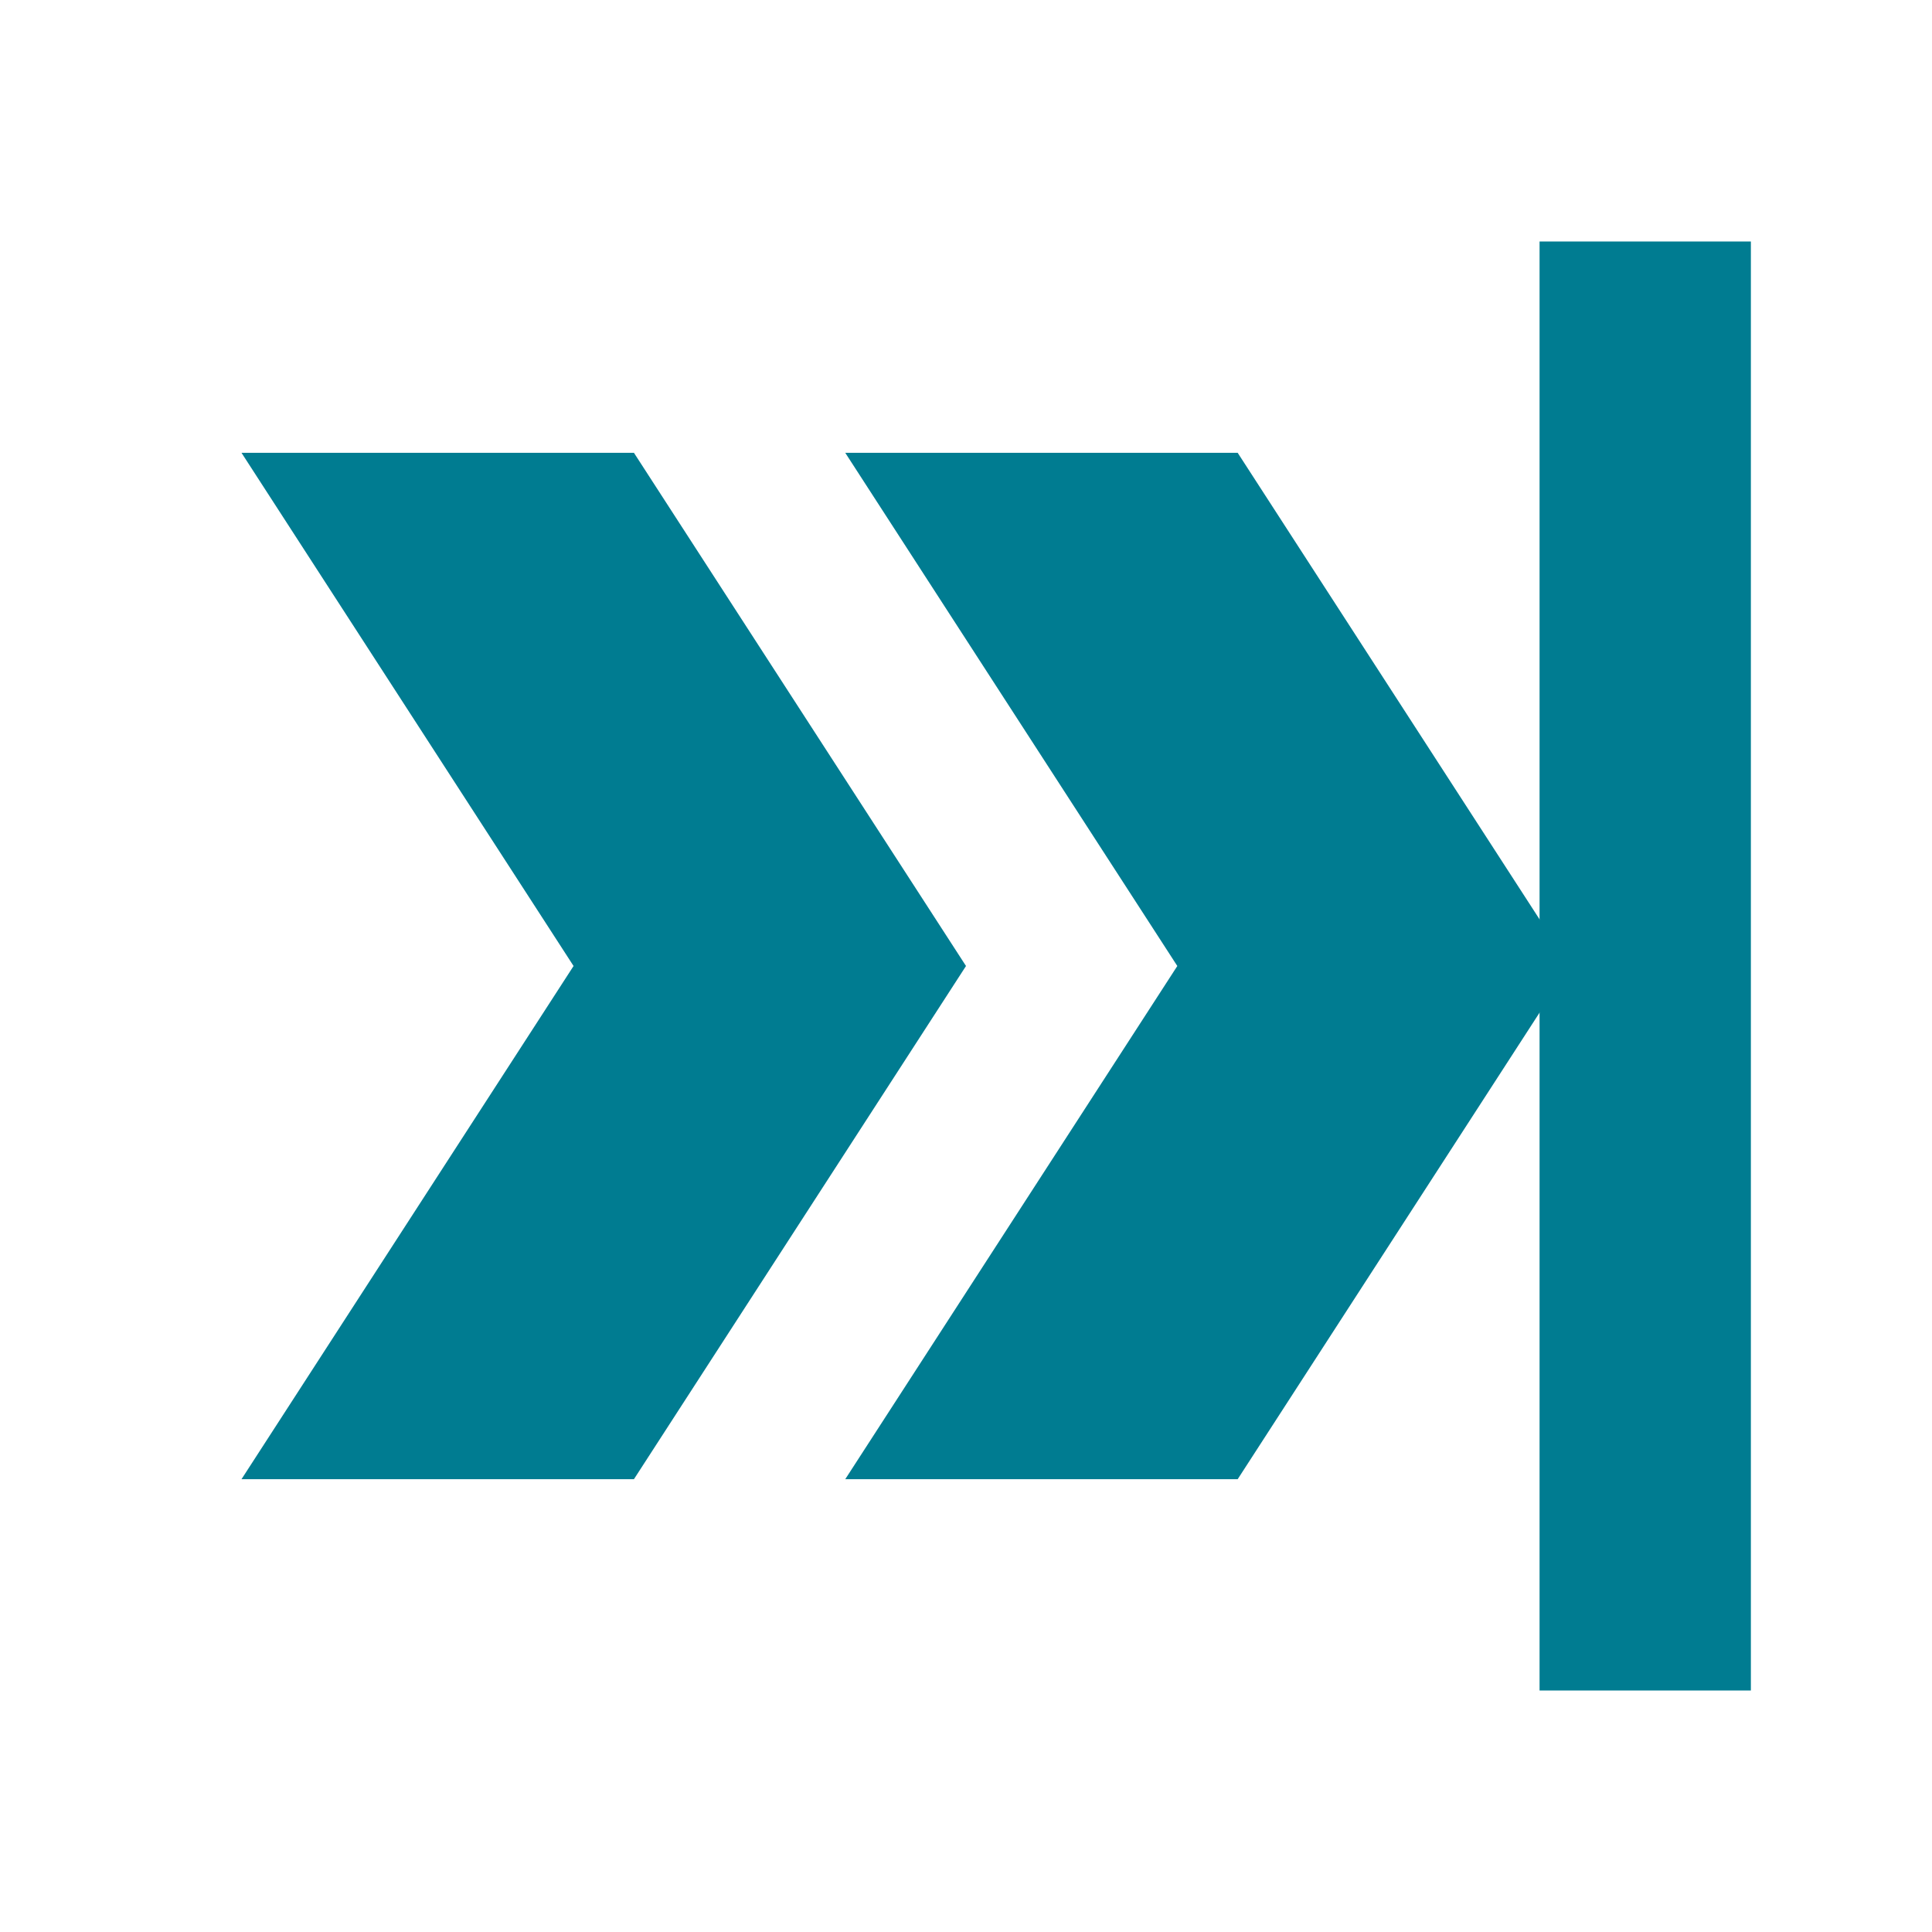
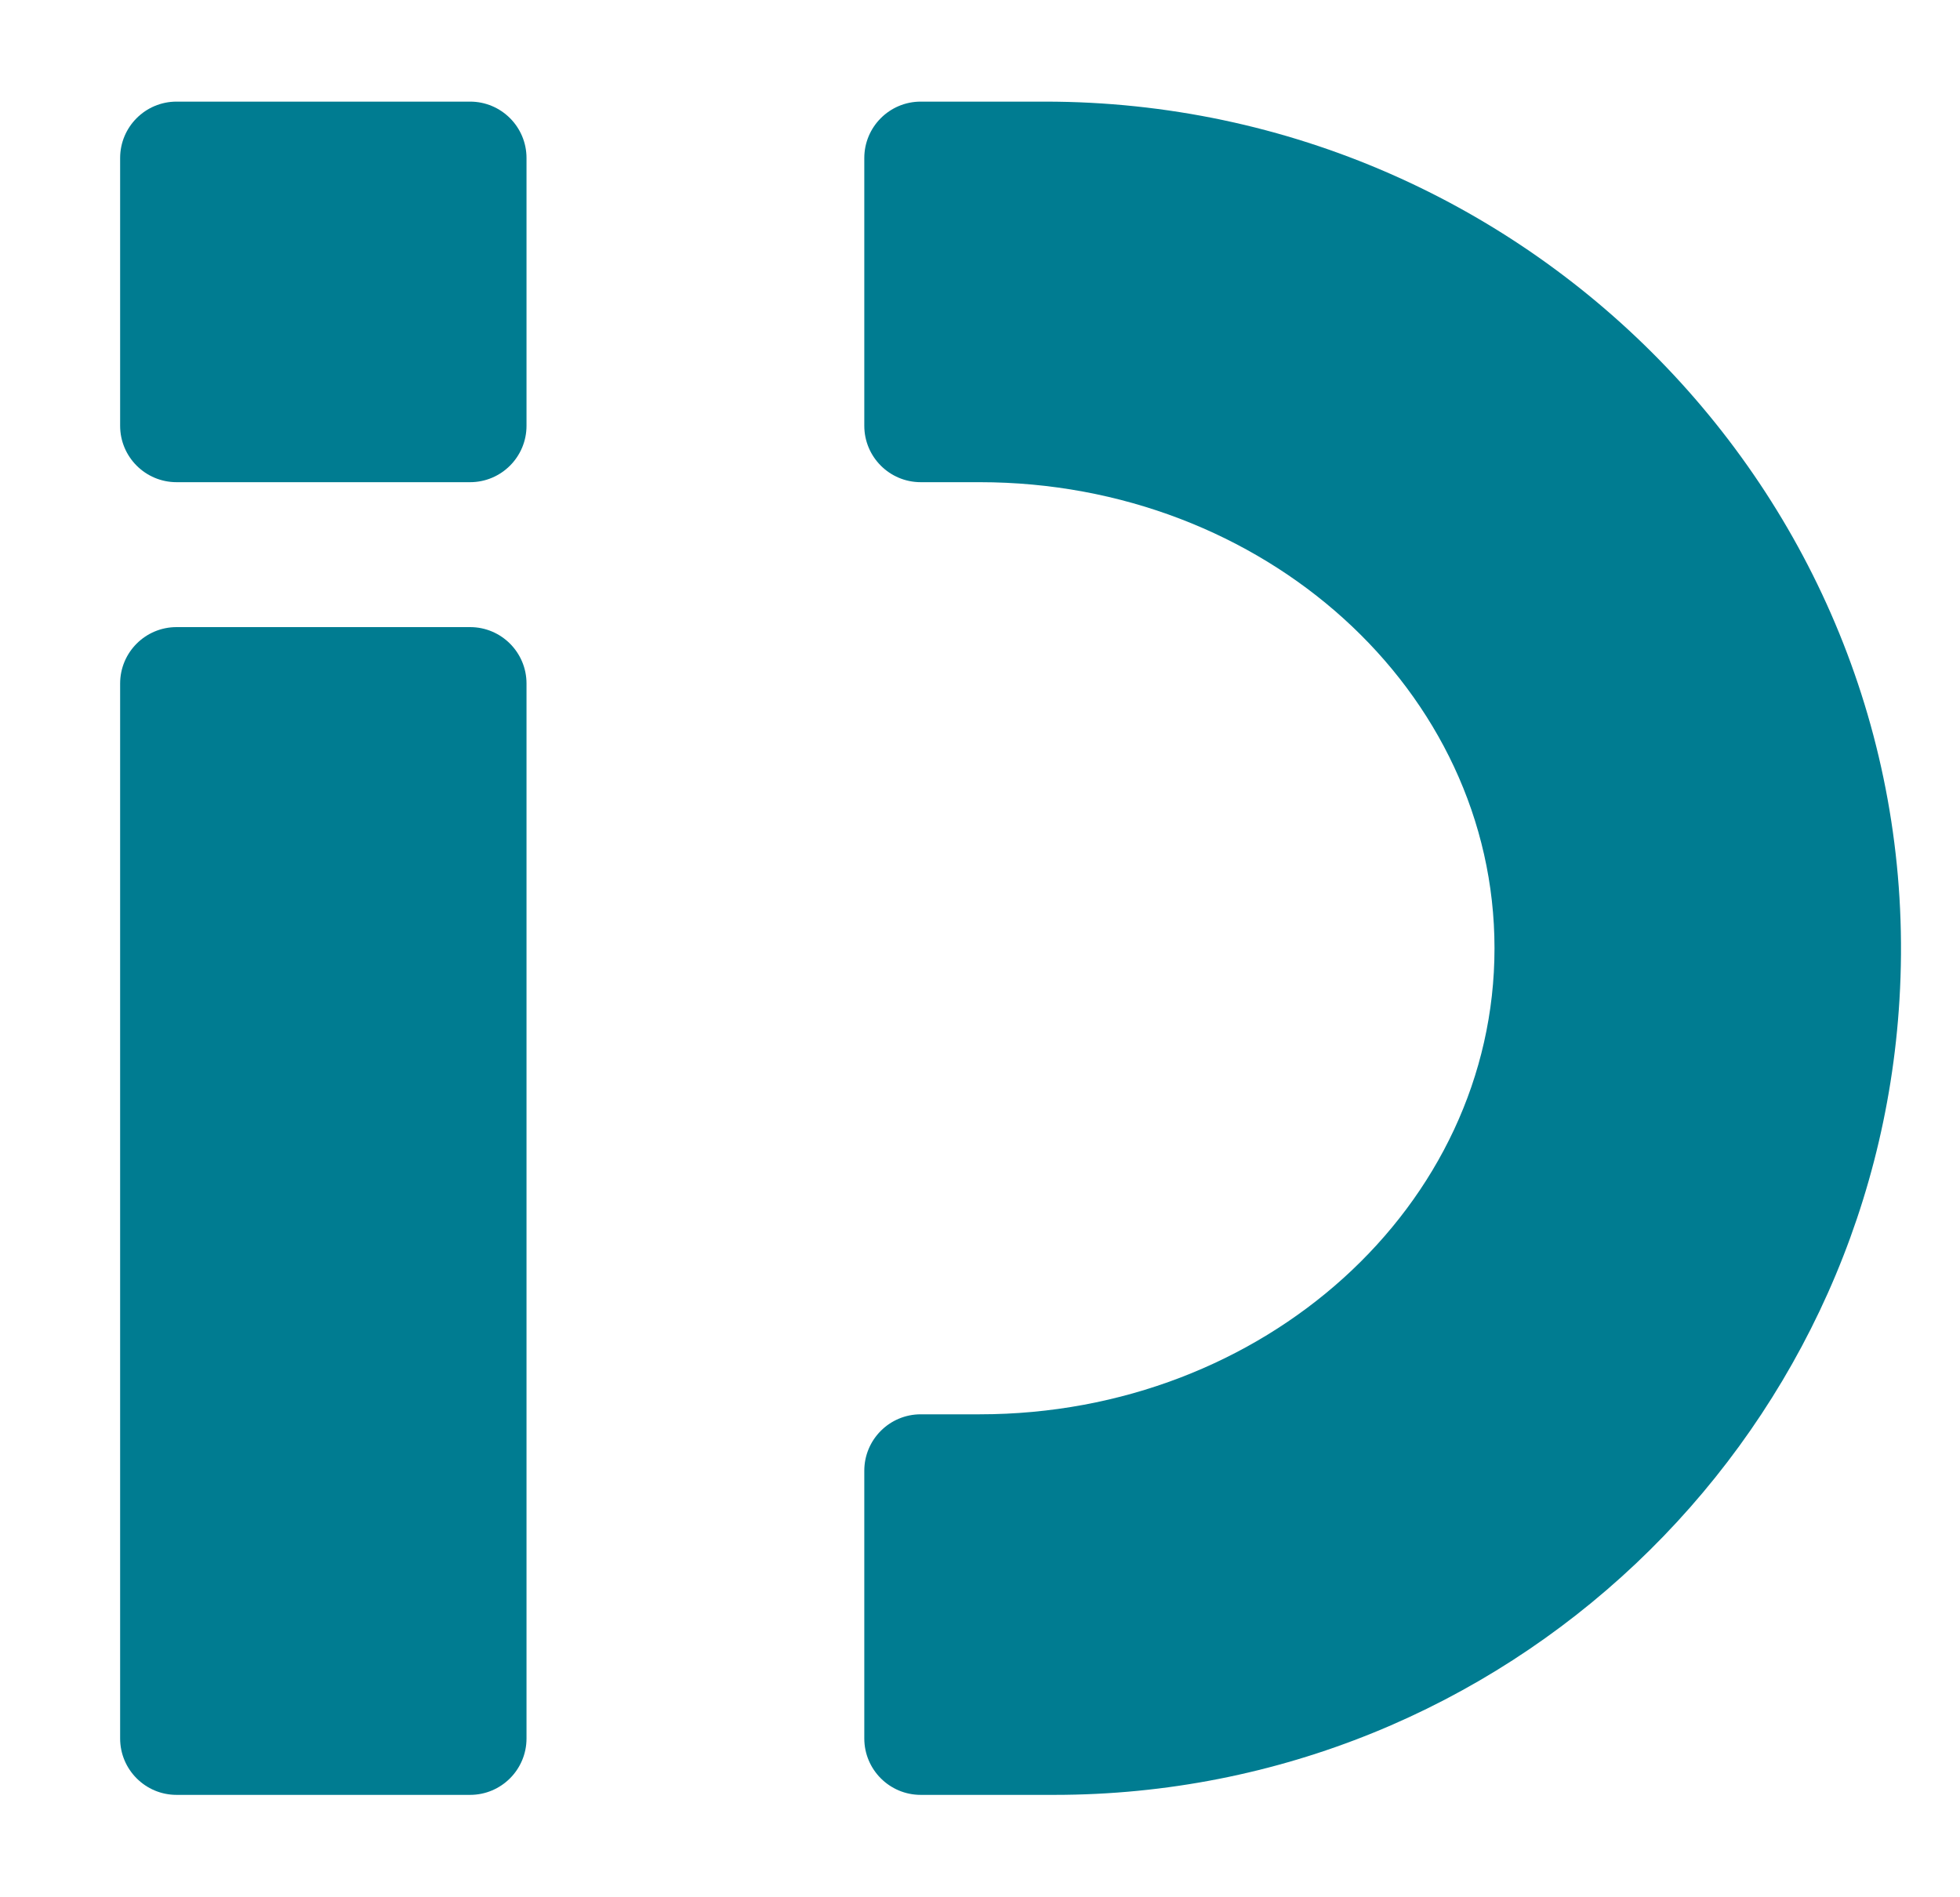
- <svg xmlns="http://www.w3.org/2000/svg" viewBox="0 0 64 64" color="#007C91">
-   <path d="M8 15h13l11 17-11 17H8l11-17L8 15Zm20 0h13l11 17-11 17H28l11-17-11-17Z" fill="currentColor" />
-   <path d="M51 8h7v48h-7V8Z" fill="currentColor" />
+ <svg xmlns="http://www.w3.org/2000/svg" viewBox="20 20 124 120" color="#007C91" fill="none">
+   <rect x="27.6" y="59.68" width="25.71" height="73.89" rx="3.57" fill="currentColor" />
+   <rect x="27.6" y="26.43" width="25.71" height="24.08" rx="3.57" fill="currentColor" />
+   <path fill="currentColor" d="M86.11 26.43h-7.86a3.57 3.57 0 0 0-3.57 3.57v16.94a3.57 3.57 0 0 0 3.57 3.57h3.73c17.99 0 32.57 13.2 32.57 29.49s-14.58 29.49-32.57 29.49h-3.73a3.57 3.57 0 0 0-3.57 3.57V130a3.57 3.57 0 0 0 3.57 3.57h8.45c28.49 0 51.79-22.24 53.47-50.31 1.86-30.9-23.1-56.83-54.06-56.83Z" />
</svg>
